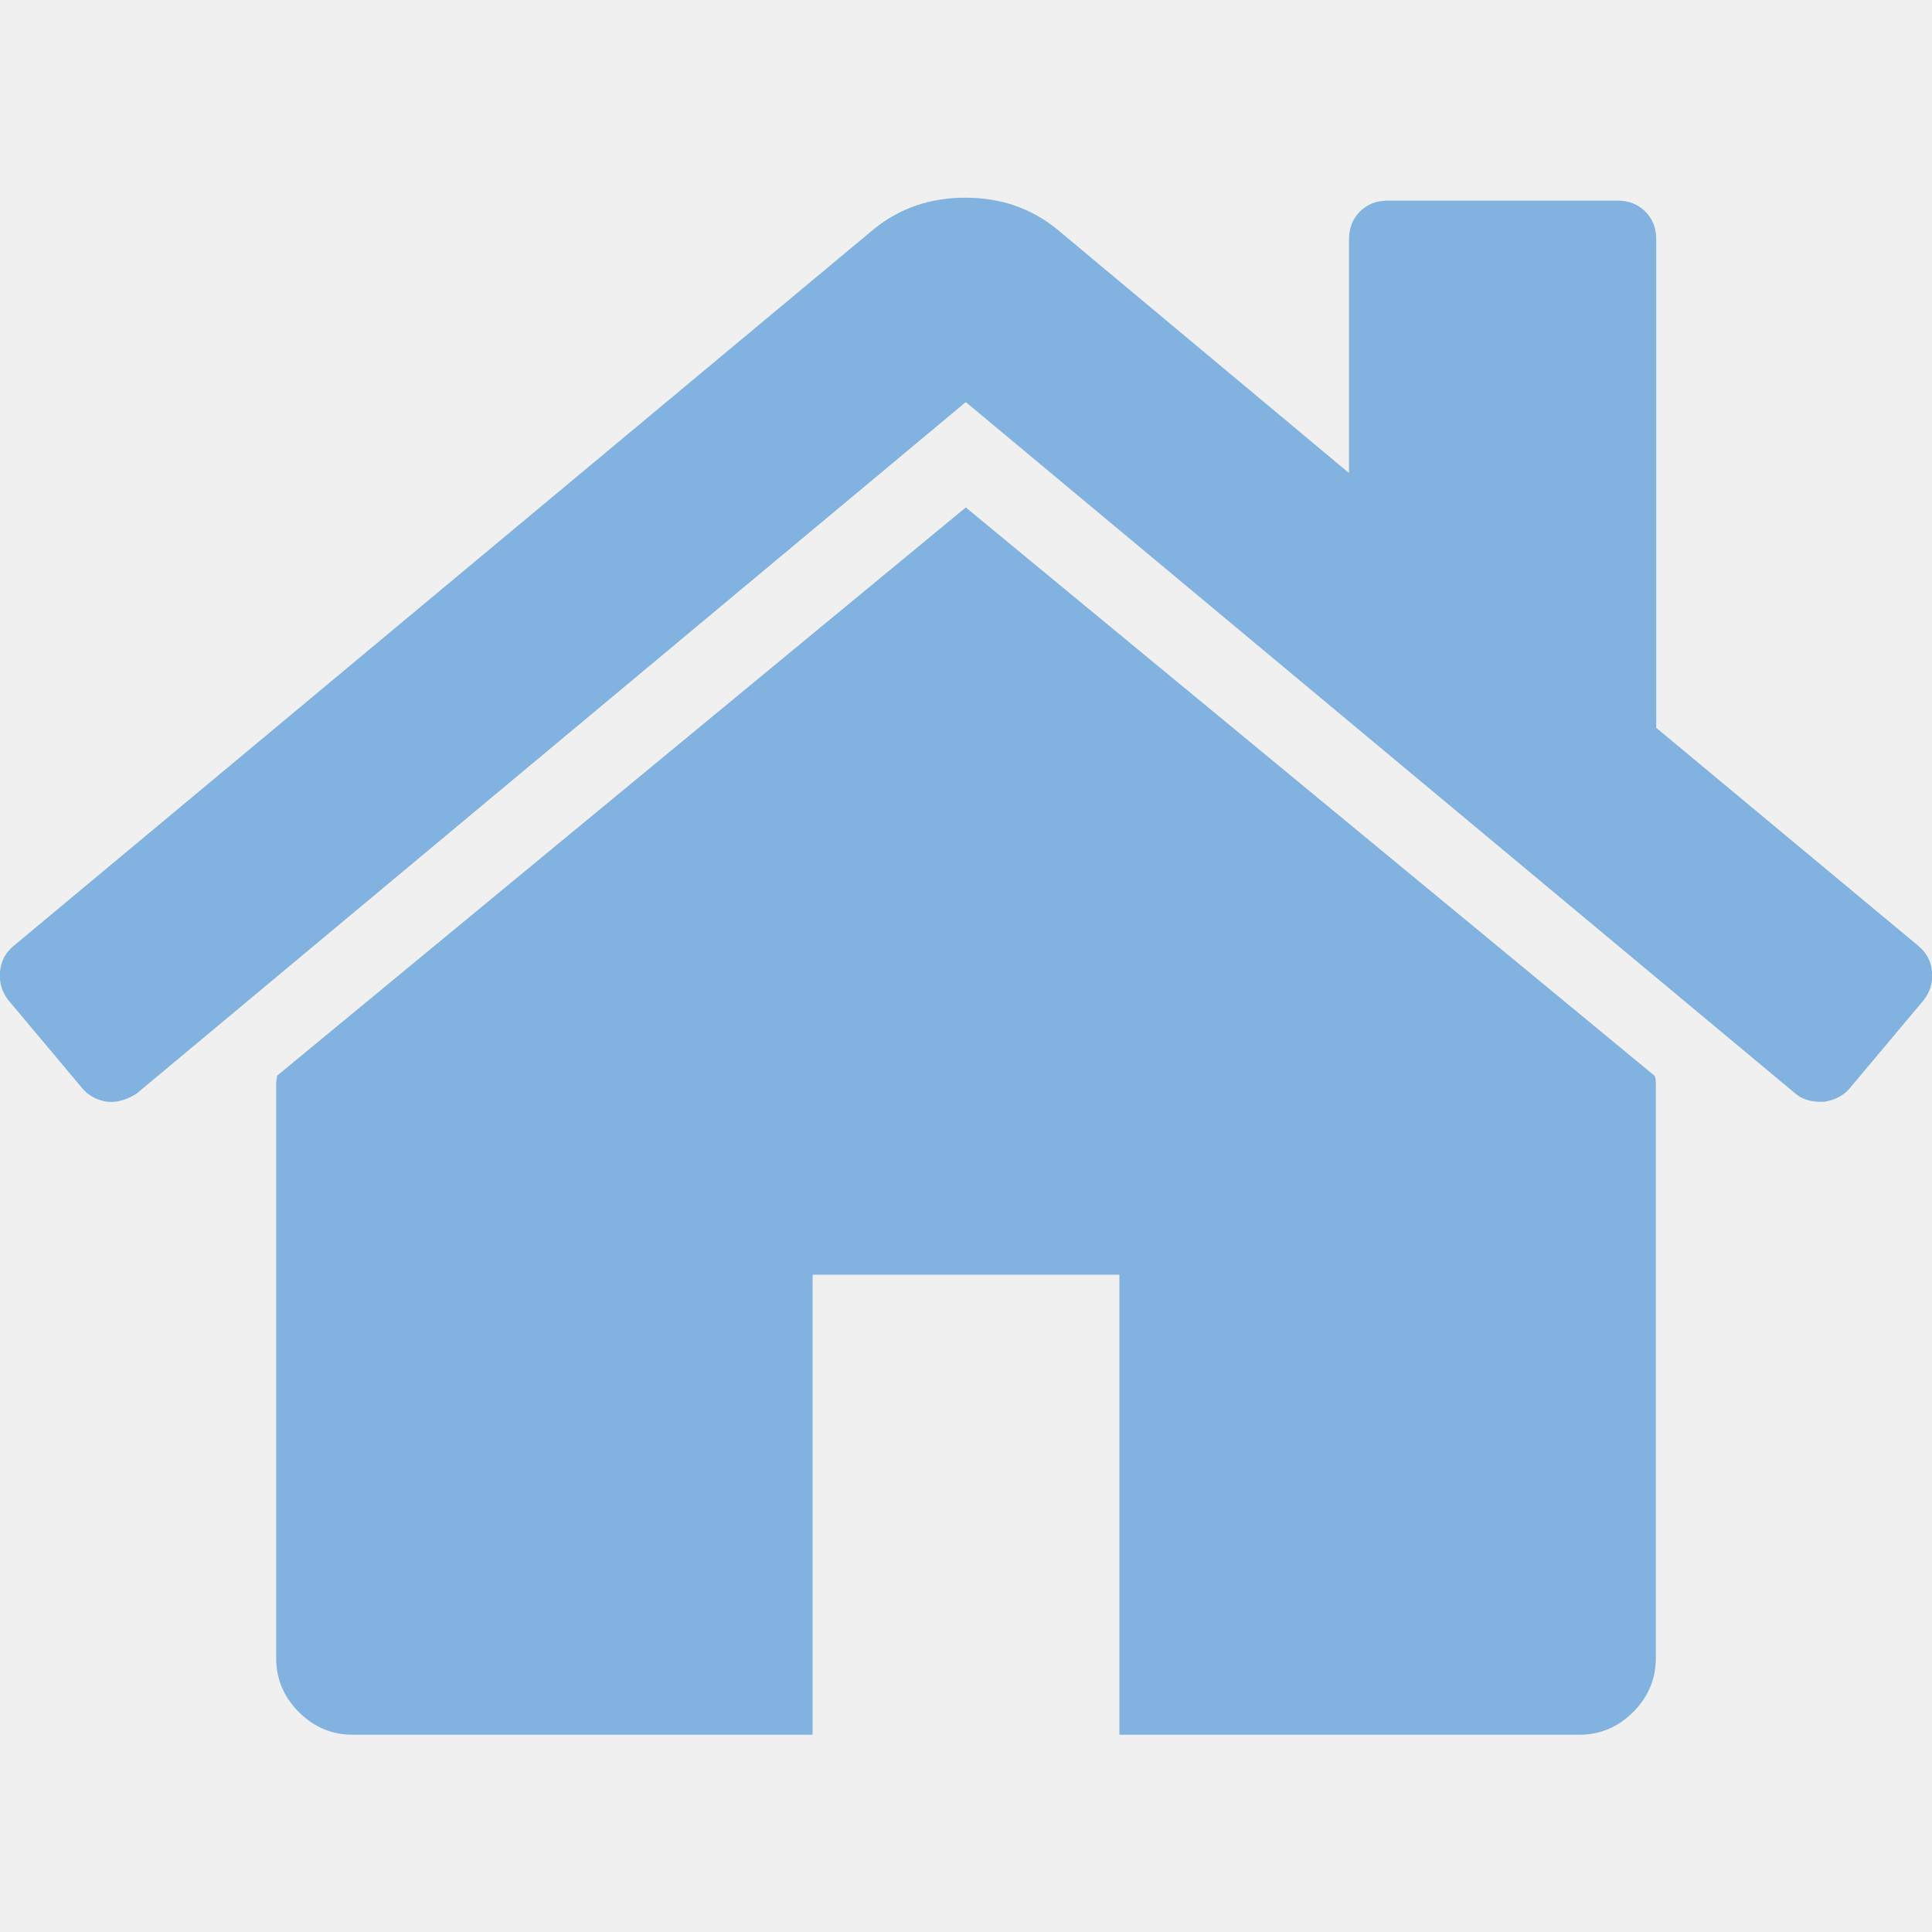
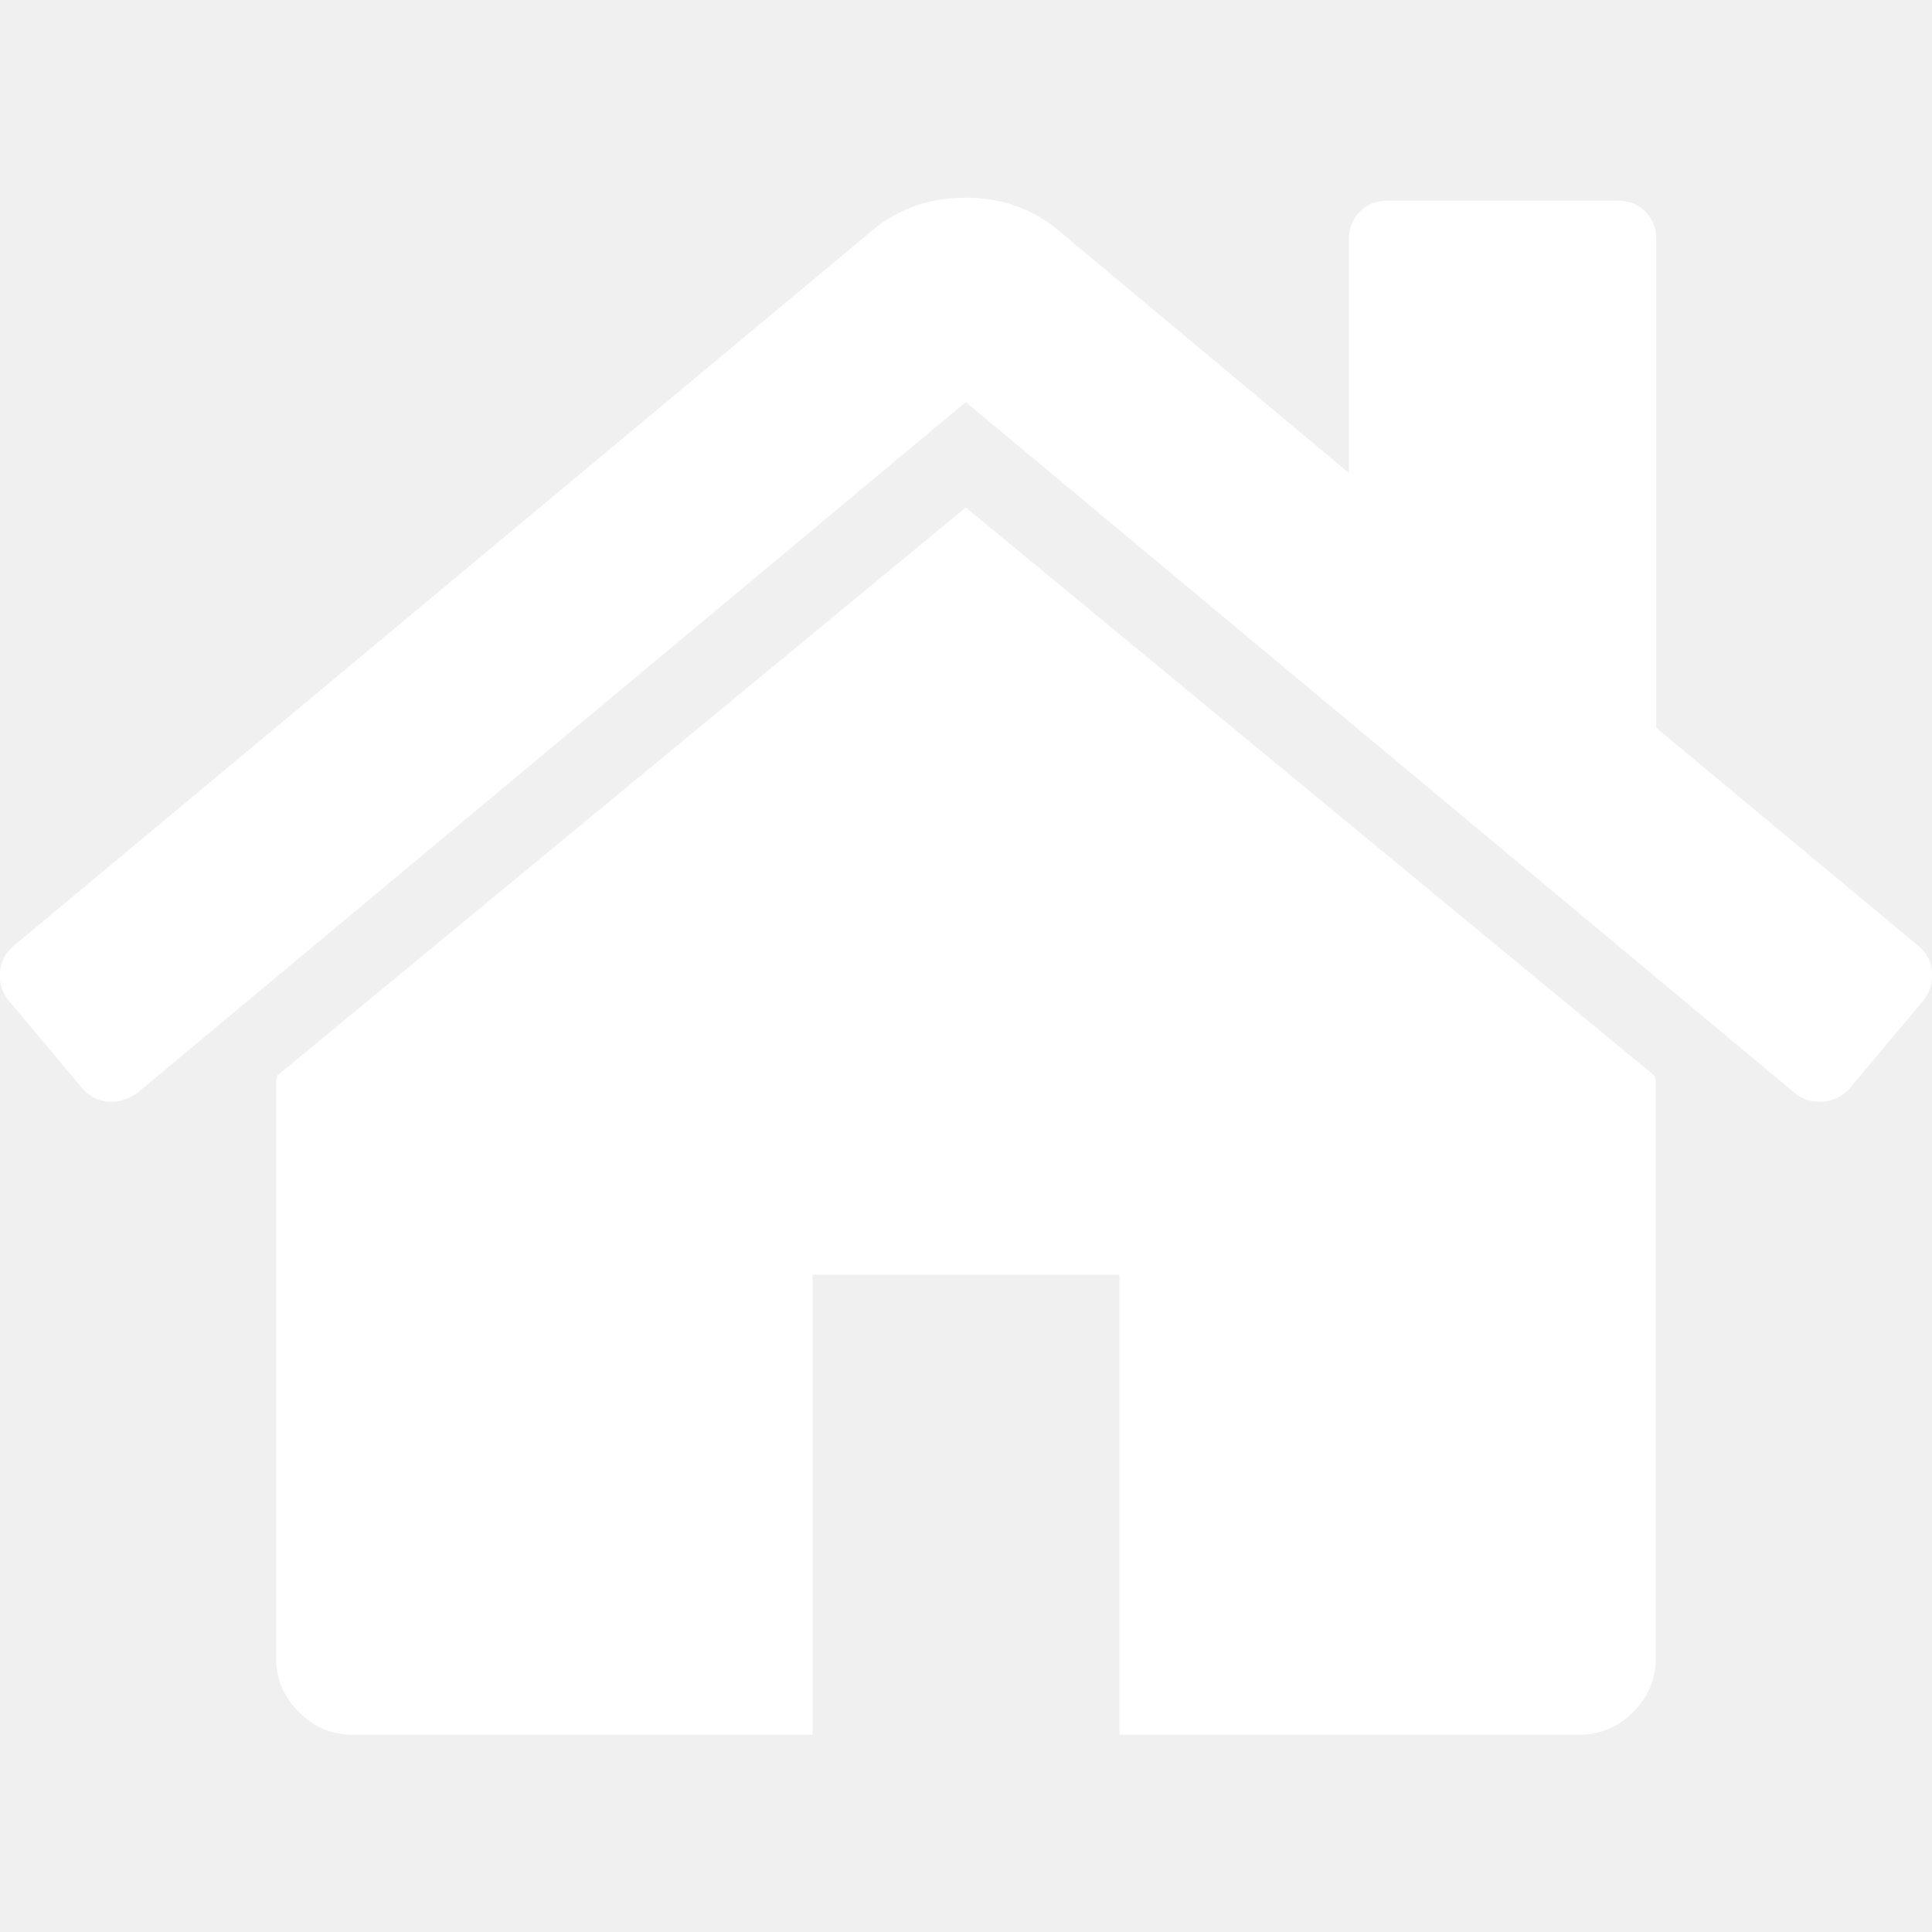
<svg xmlns="http://www.w3.org/2000/svg" version="1.1" id="Layer_1" x="0px" y="0px" viewBox="0 0 460.3 460.3" style="enable-background:new 0 0 460.3 460.3;" xml:space="preserve">
  <style type="text/css">
- 	.st0{fill:#81B2E0;}
+ 	.st0{fill:#FFFFFF;}
</style>
-   <path class="st0" d="M230.1,120.9L66,256.3c0,0.2,0,0.5-0.1,0.9c-0.1,0.4-0.1,0.7-0.1,0.9v137c0,4.9,1.8,9.2,5.4,12.8  c3.6,3.6,7.9,5.4,12.8,5.4h109.6V303.7h73.1v109.6h109.6c4.9,0,9.2-1.8,12.8-5.4c3.6-3.6,5.4-7.9,5.4-12.8V258  c0-0.8-0.1-1.3-0.3-1.7L230.1,120.9z" />
-   <path class="st0" d="M457.1,225.4l-62.5-52V57c0-2.7-0.9-4.9-2.6-6.6c-1.7-1.7-3.9-2.6-6.6-2.6h-54.8c-2.7,0-4.9,0.9-6.6,2.6  c-1.7,1.7-2.6,3.9-2.6,6.6v55.7l-69.7-58.2c-6.1-4.9-13.3-7.4-21.7-7.4c-8.4,0-15.6,2.5-21.7,7.4L3.2,225.4C1.3,227,0.2,229,0,231.6  c-0.2,2.6,0.5,4.8,2,6.7l17.7,21.1c1.5,1.7,3.5,2.8,6,3.1c2.3,0.2,4.6-0.5,6.9-2L230.1,95.8l197.6,164.7c1.5,1.3,3.5,2,6,2h0.9  c2.5-0.4,4.5-1.4,6-3.1l17.7-21.1c1.5-1.9,2.2-4.1,2-6.7C460.1,229,459,227,457.1,225.4z" />
+   <path class="st0" d="M230.1,120.9L66,256.3c0,0.2,0,0.5-0.1,0.9s-0.1,0.7-0.1,0.9v137c0,4.9,1.8,9.2,5.4,12.8  c3.6,3.6,7.9,5.4,12.8,5.4h109.6V303.7h73.1v109.6h109.6c4.9,0,9.2-1.8,12.8-5.4c3.6-3.6,5.4-7.9,5.4-12.8V258  c0-0.8-0.1-1.3-0.3-1.7L230.1,120.9z" />
+   <path class="st0" d="M457.1,225.4l-62.5-52V57c0-2.7-0.9-4.9-2.6-6.6c-1.7-1.7-3.9-2.6-6.6-2.6h-54.8c-2.7,0-4.9,0.9-6.6,2.6  c-1.7,1.7-2.6,3.9-2.6,6.6v55.7l-69.7-58.2c-6.1-4.9-13.3-7.4-21.7-7.4s-15.6,2.5-21.7,7.4L3.2,225.4c-1.9,1.6-3,3.6-3.2,6.2  s0.5,4.8,2,6.7l17.7,21.1c1.5,1.7,3.5,2.8,6,3.1c2.3,0.2,4.6-0.5,6.9-2L230.1,95.8l197.6,164.7c1.5,1.3,3.5,2,6,2h0.9  c2.5-0.4,4.5-1.4,6-3.1l17.7-21.1c1.5-1.9,2.2-4.1,2-6.7S459,227,457.1,225.4z" />
</svg>
